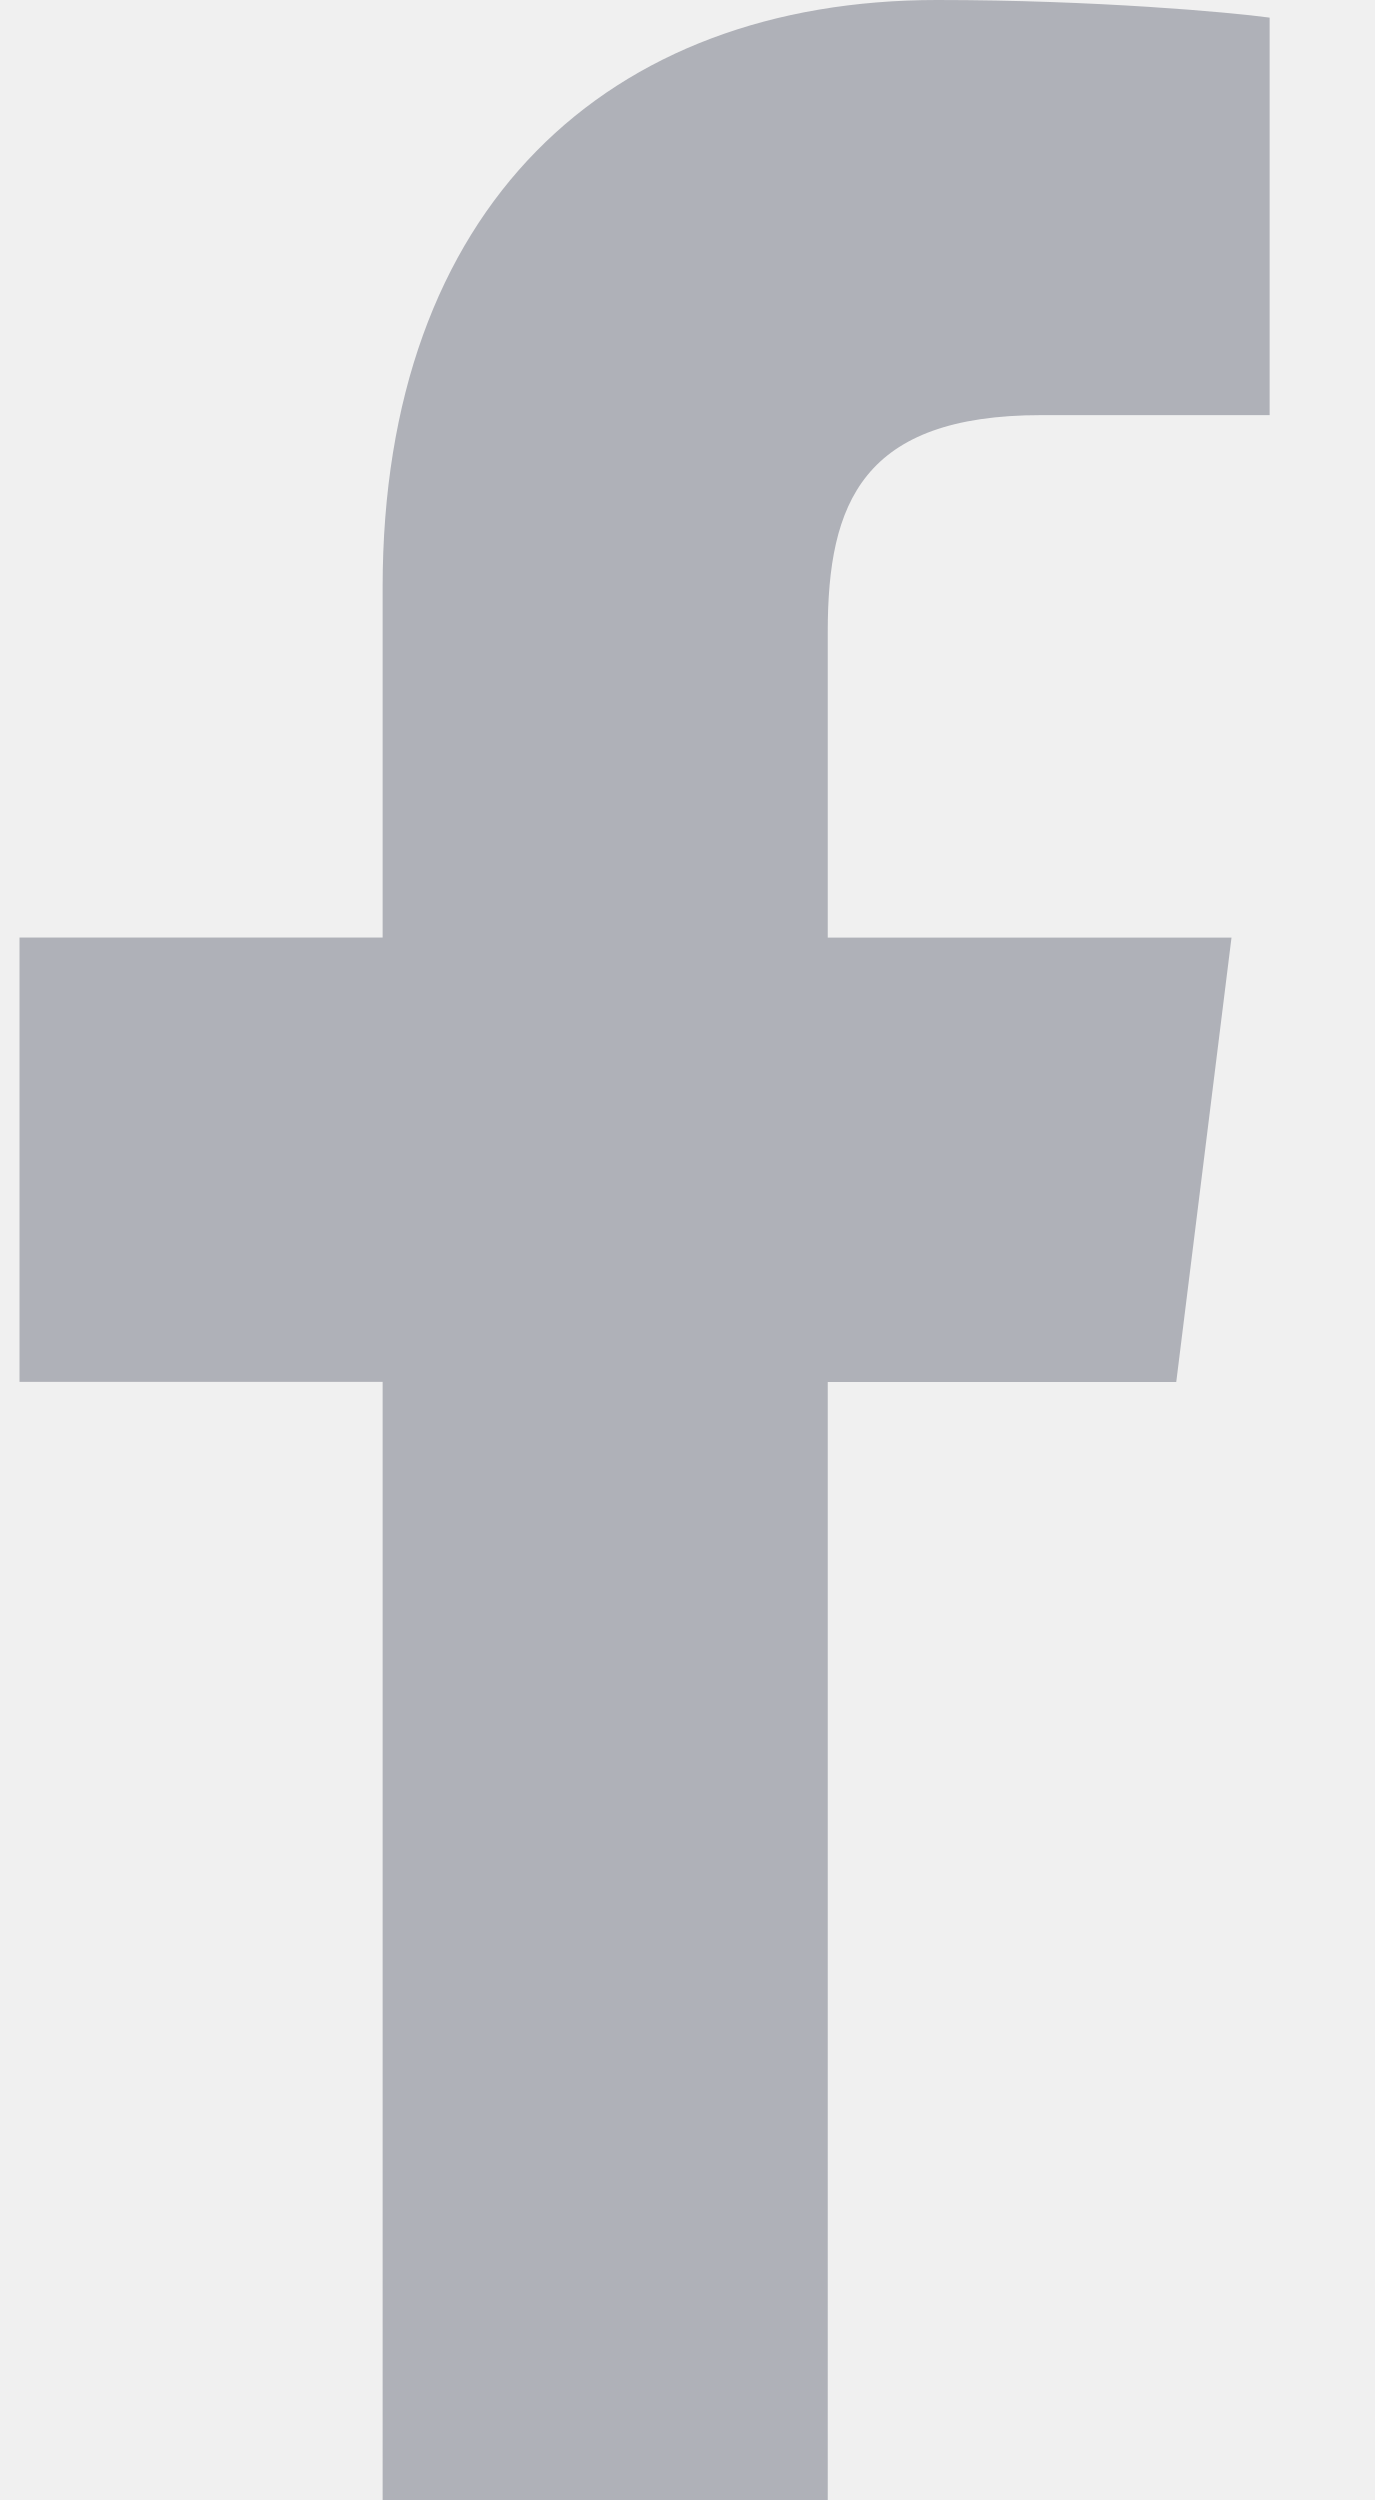
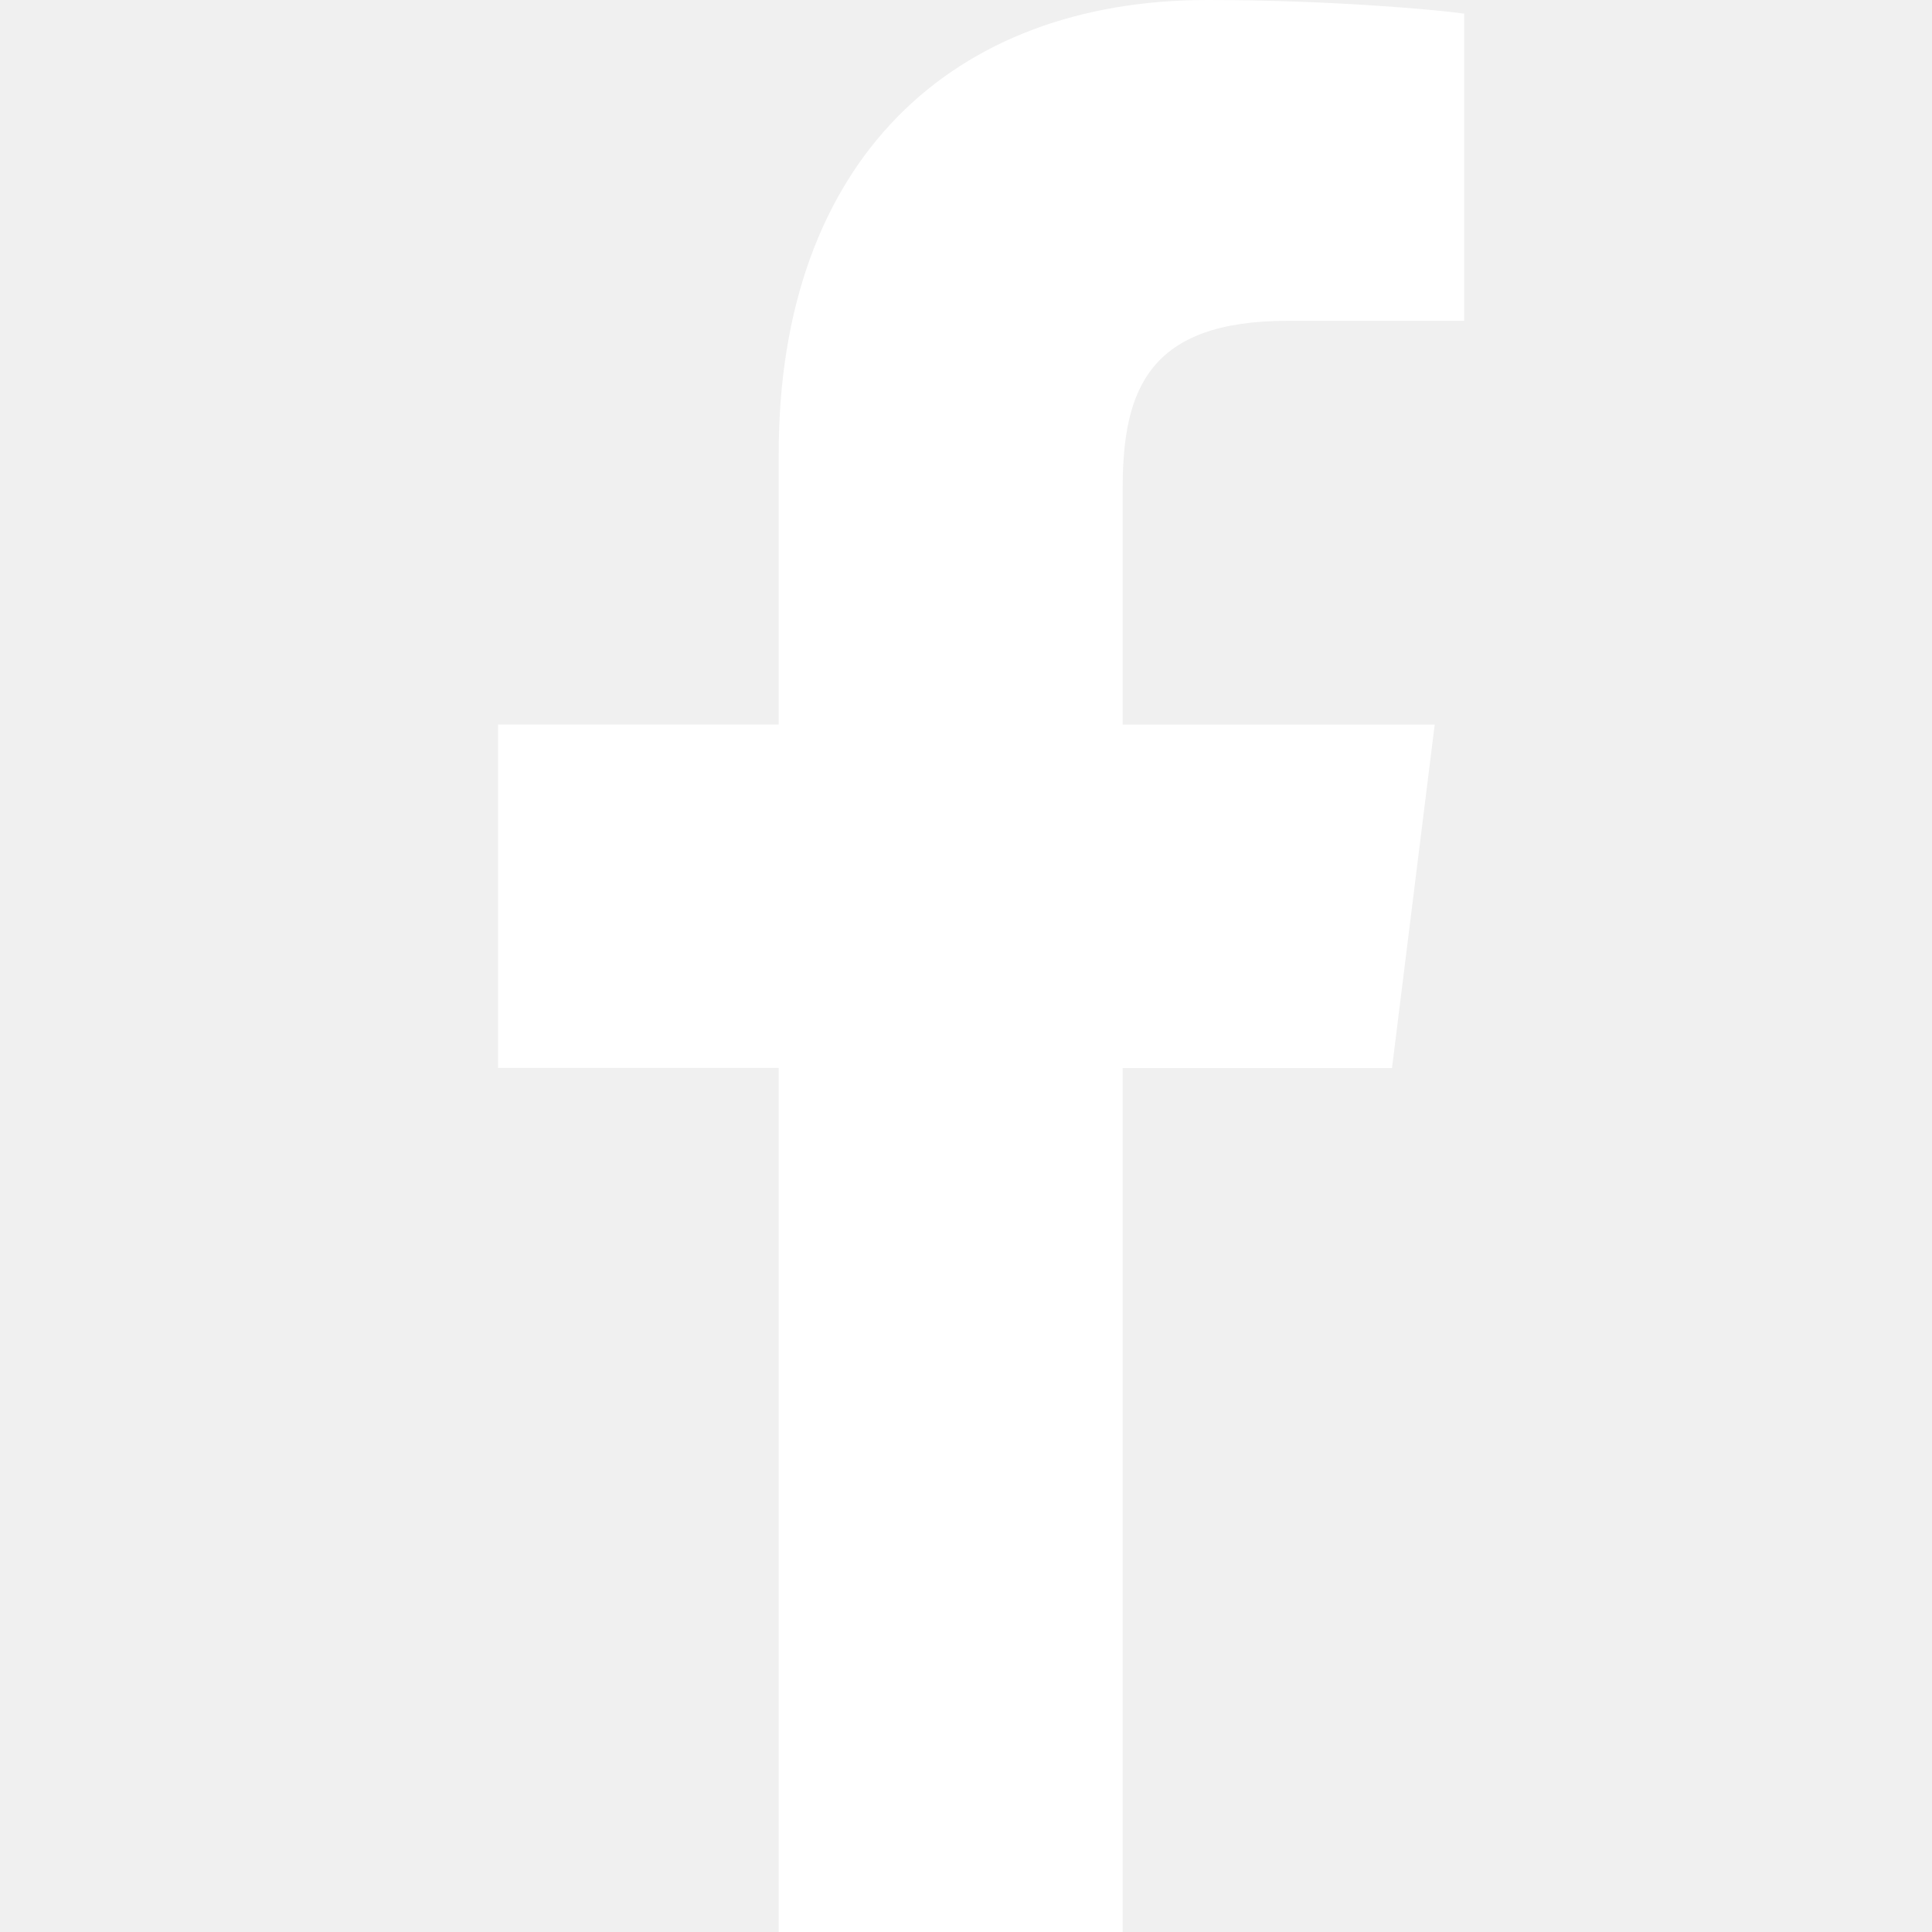
- <svg xmlns="http://www.w3.org/2000/svg" width="11" height="20" viewBox="0 0 11 20" fill="none">
-   <path d="M8.331 3.321H10.157V0.141C9.842 0.098 8.758 0 7.497 0C4.864 0 3.061 1.656 3.061 4.699V7.5H0.156V11.055H3.061V20H6.622V11.056H9.41L9.852 7.501H6.622V5.052C6.622 4.024 6.899 3.321 8.331 3.321Z" fill="#AFB1B8" />
+ <svg xmlns="http://www.w3.org/2000/svg" width="20" height="20" viewBox="0 0 20 20" fill="none">
+   <g clip-path="url(#clip0)">
+     <path d="M13.331 3.321H15.157V0.141C14.842 0.098 13.758 0 12.497 0C9.864 0 8.061 1.656 8.061 4.699V7.5H5.156V11.055H8.061V20H11.622V11.056H14.41L14.852 7.501H11.622V5.052C11.622 4.024 11.899 3.321 13.331 3.321Z" fill="white" />
+   </g>
+   <defs>
+     <clipPath id="clip0">
+       <rect width="20" height="20" fill="white" />
+     </clipPath>
+   </defs>
</svg>
